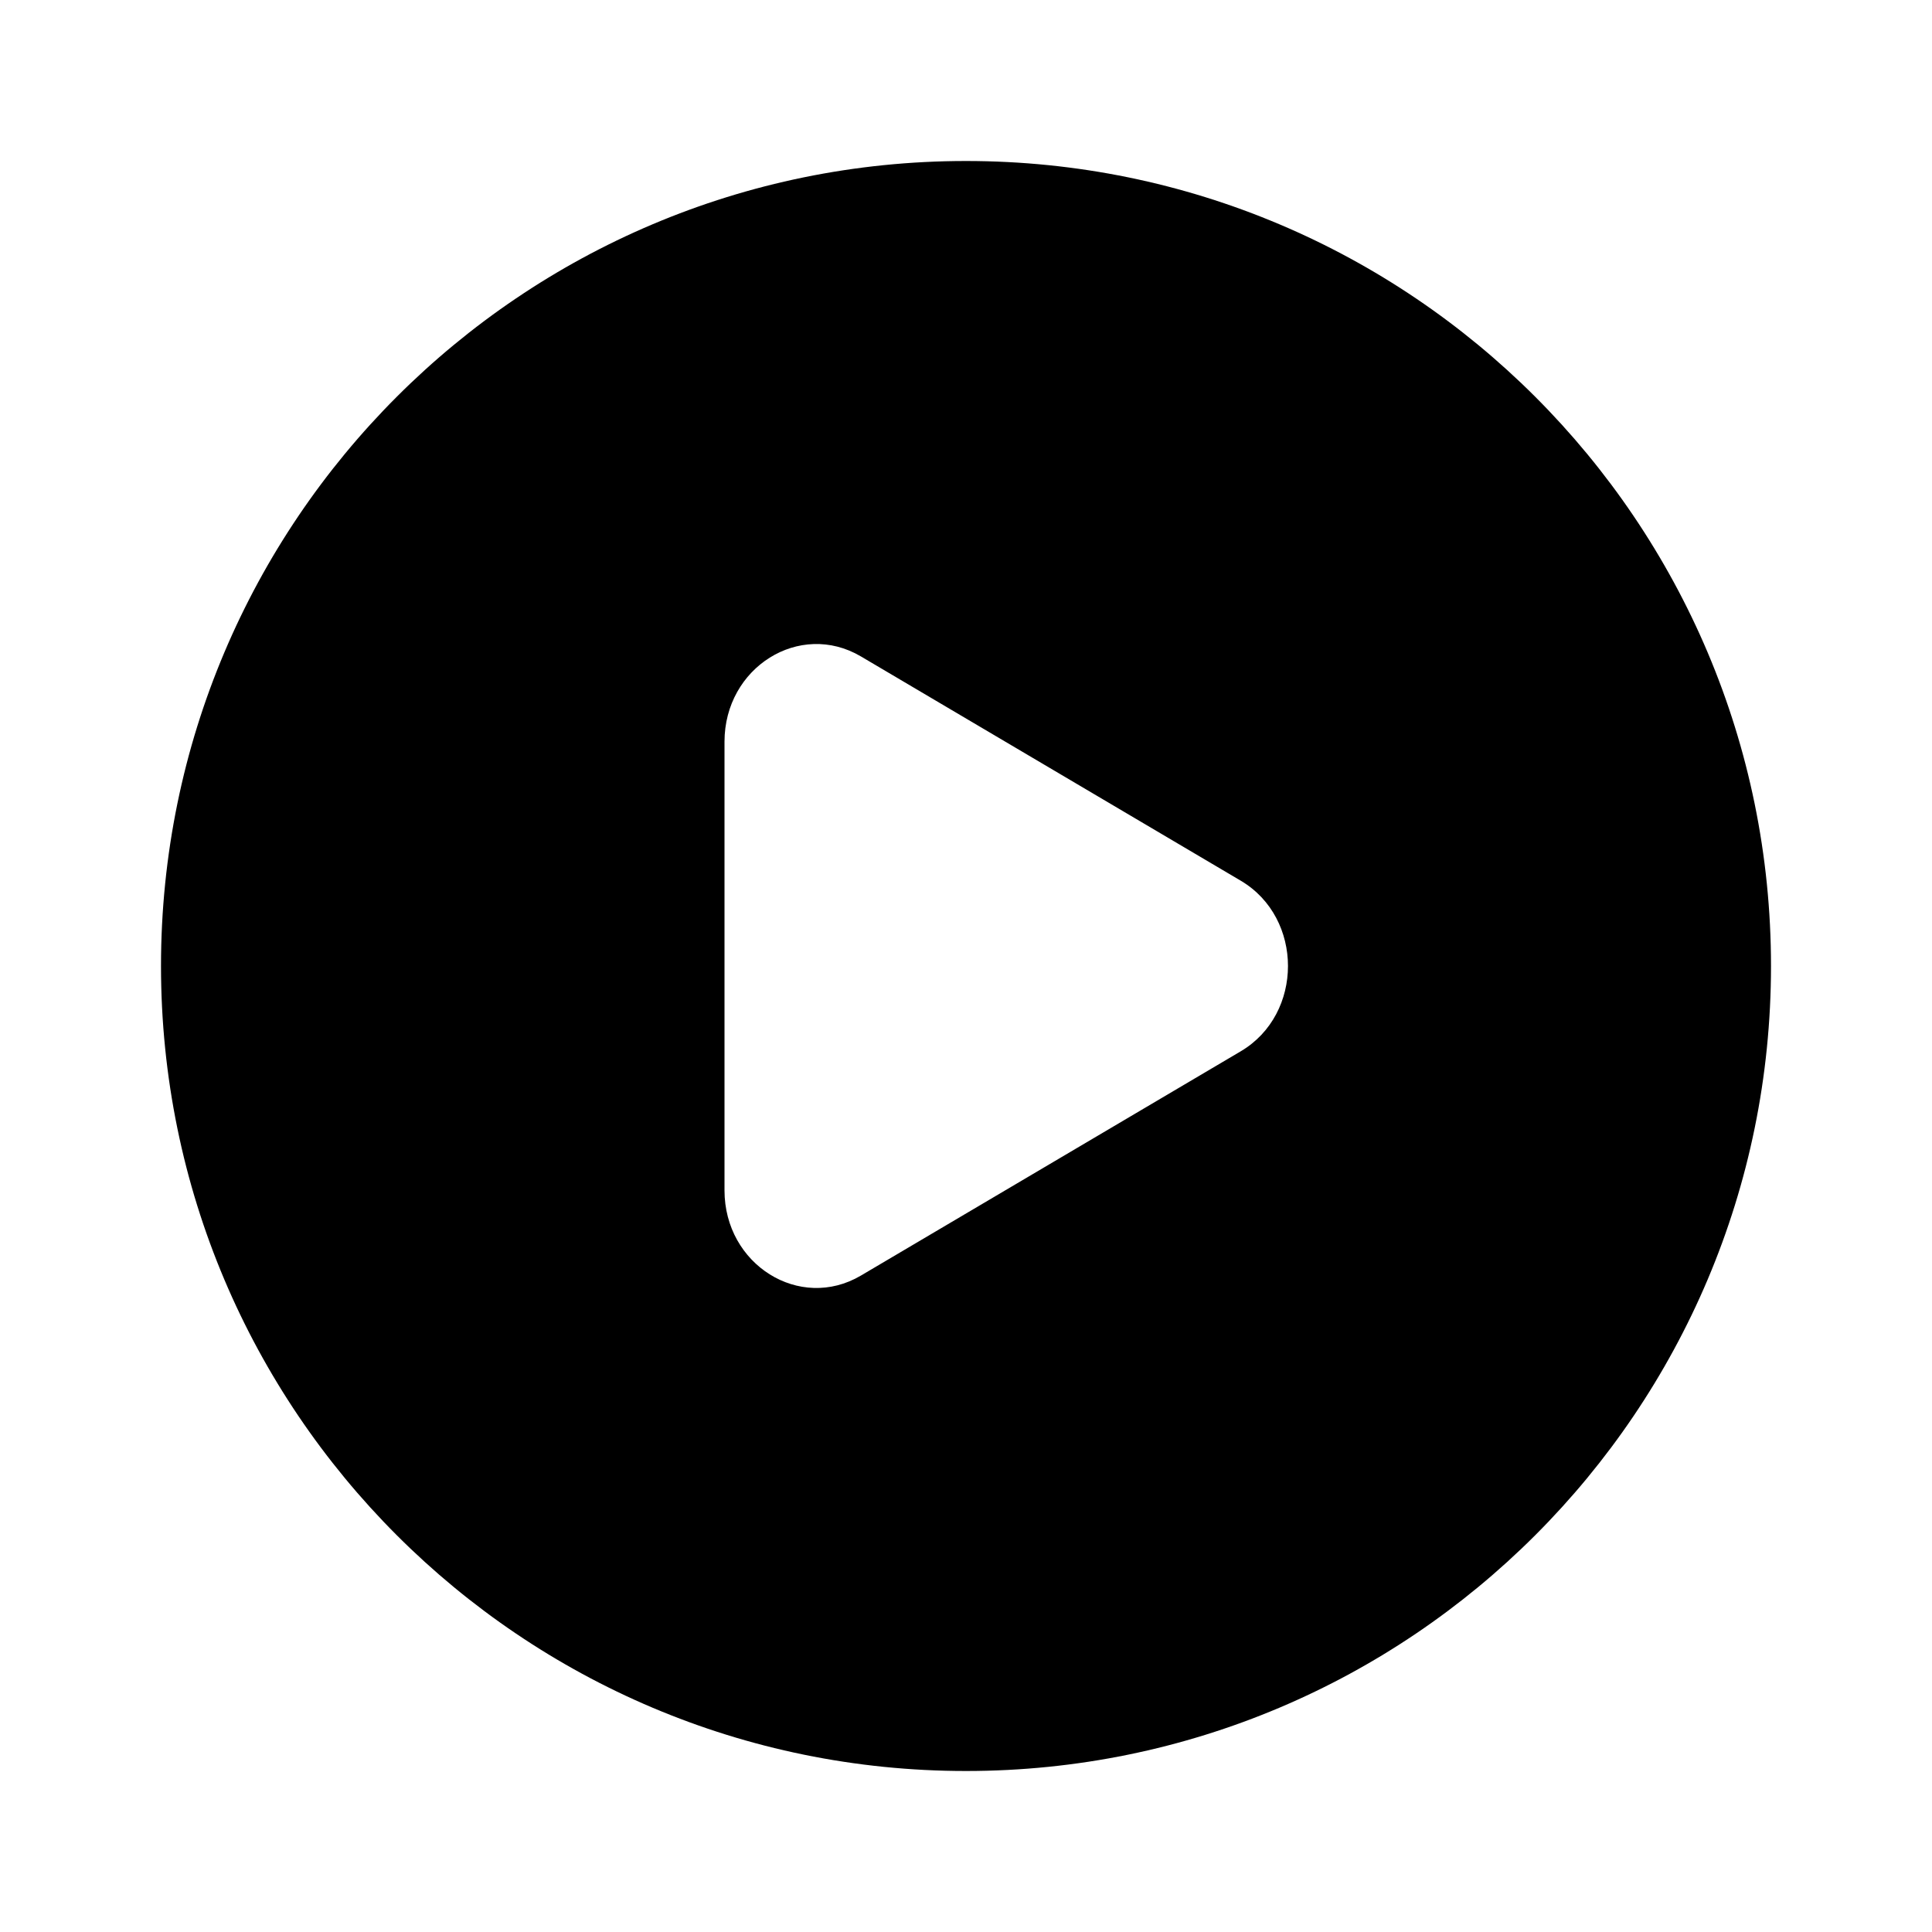
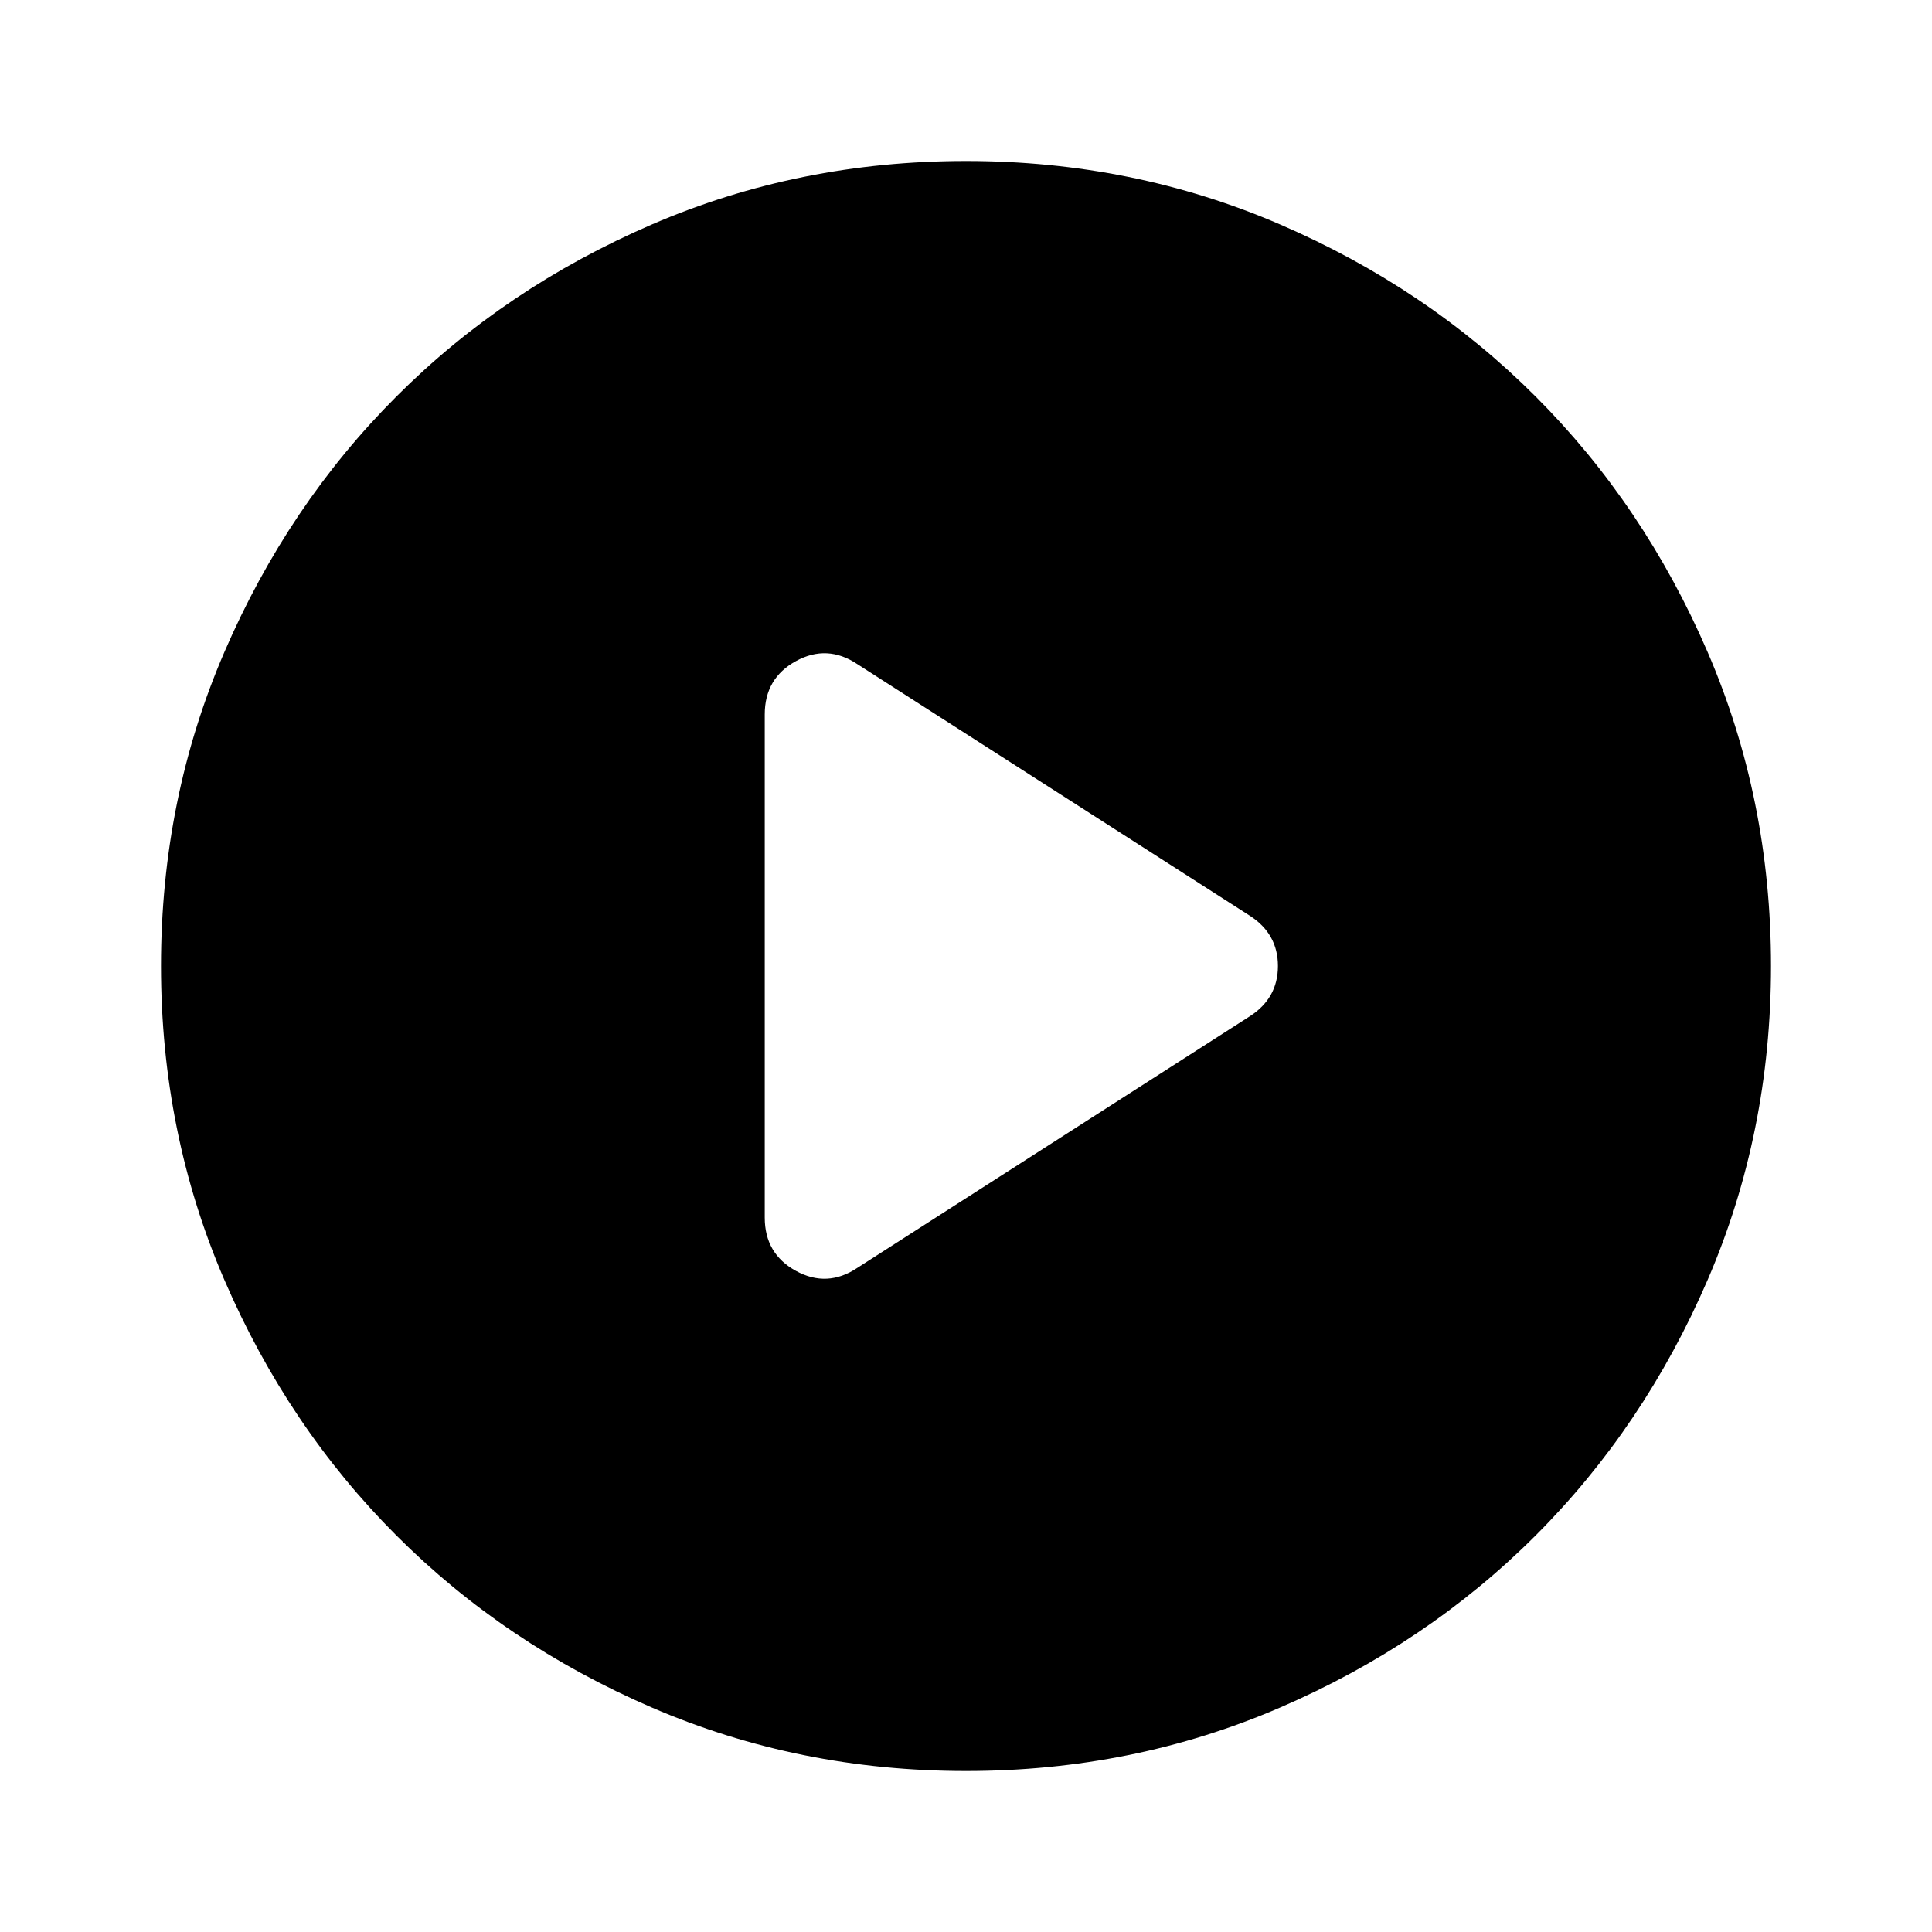
- <svg xmlns="http://www.w3.org/2000/svg" width="24" height="24" viewBox="0 0 24 24">
-   <path fill="currentColor" fill-rule="evenodd" d="M12 22c5.523 0 10-4.477 10-10S17.523 2 12 2S2 6.477 2 12s4.477 10 10 10m-1.306-6.154l4.72-2.787c.781-.462.781-1.656 0-2.118l-4.72-2.787C9.934 7.706 9 8.29 9 9.214v5.573c0 .923.934 1.507 1.694 1.059" clip-rule="evenodd" />
+ <svg xmlns="http://www.w3.org/2000/svg" height="24px" viewBox="0 -960 960 960" width="24px" fill="#000000">
+   <path d="m426-330 195-125q14-9 14-25t-14-25L426-630q-15-10-30.5-1.5T380-605v250q0 18 15.5 26.5T426-330Zm54 250q-83 0-156-31.5T197-197q-54-54-85.5-127T80-480q0-83 31.5-156T197-763q54-54 127-85.5T480-880q83 0 156 31.5T763-763q54 54 85.5 127T880-480q0 83-31.5 156T763-197q-54 54-127 85.5T480-80Z" />
</svg>
